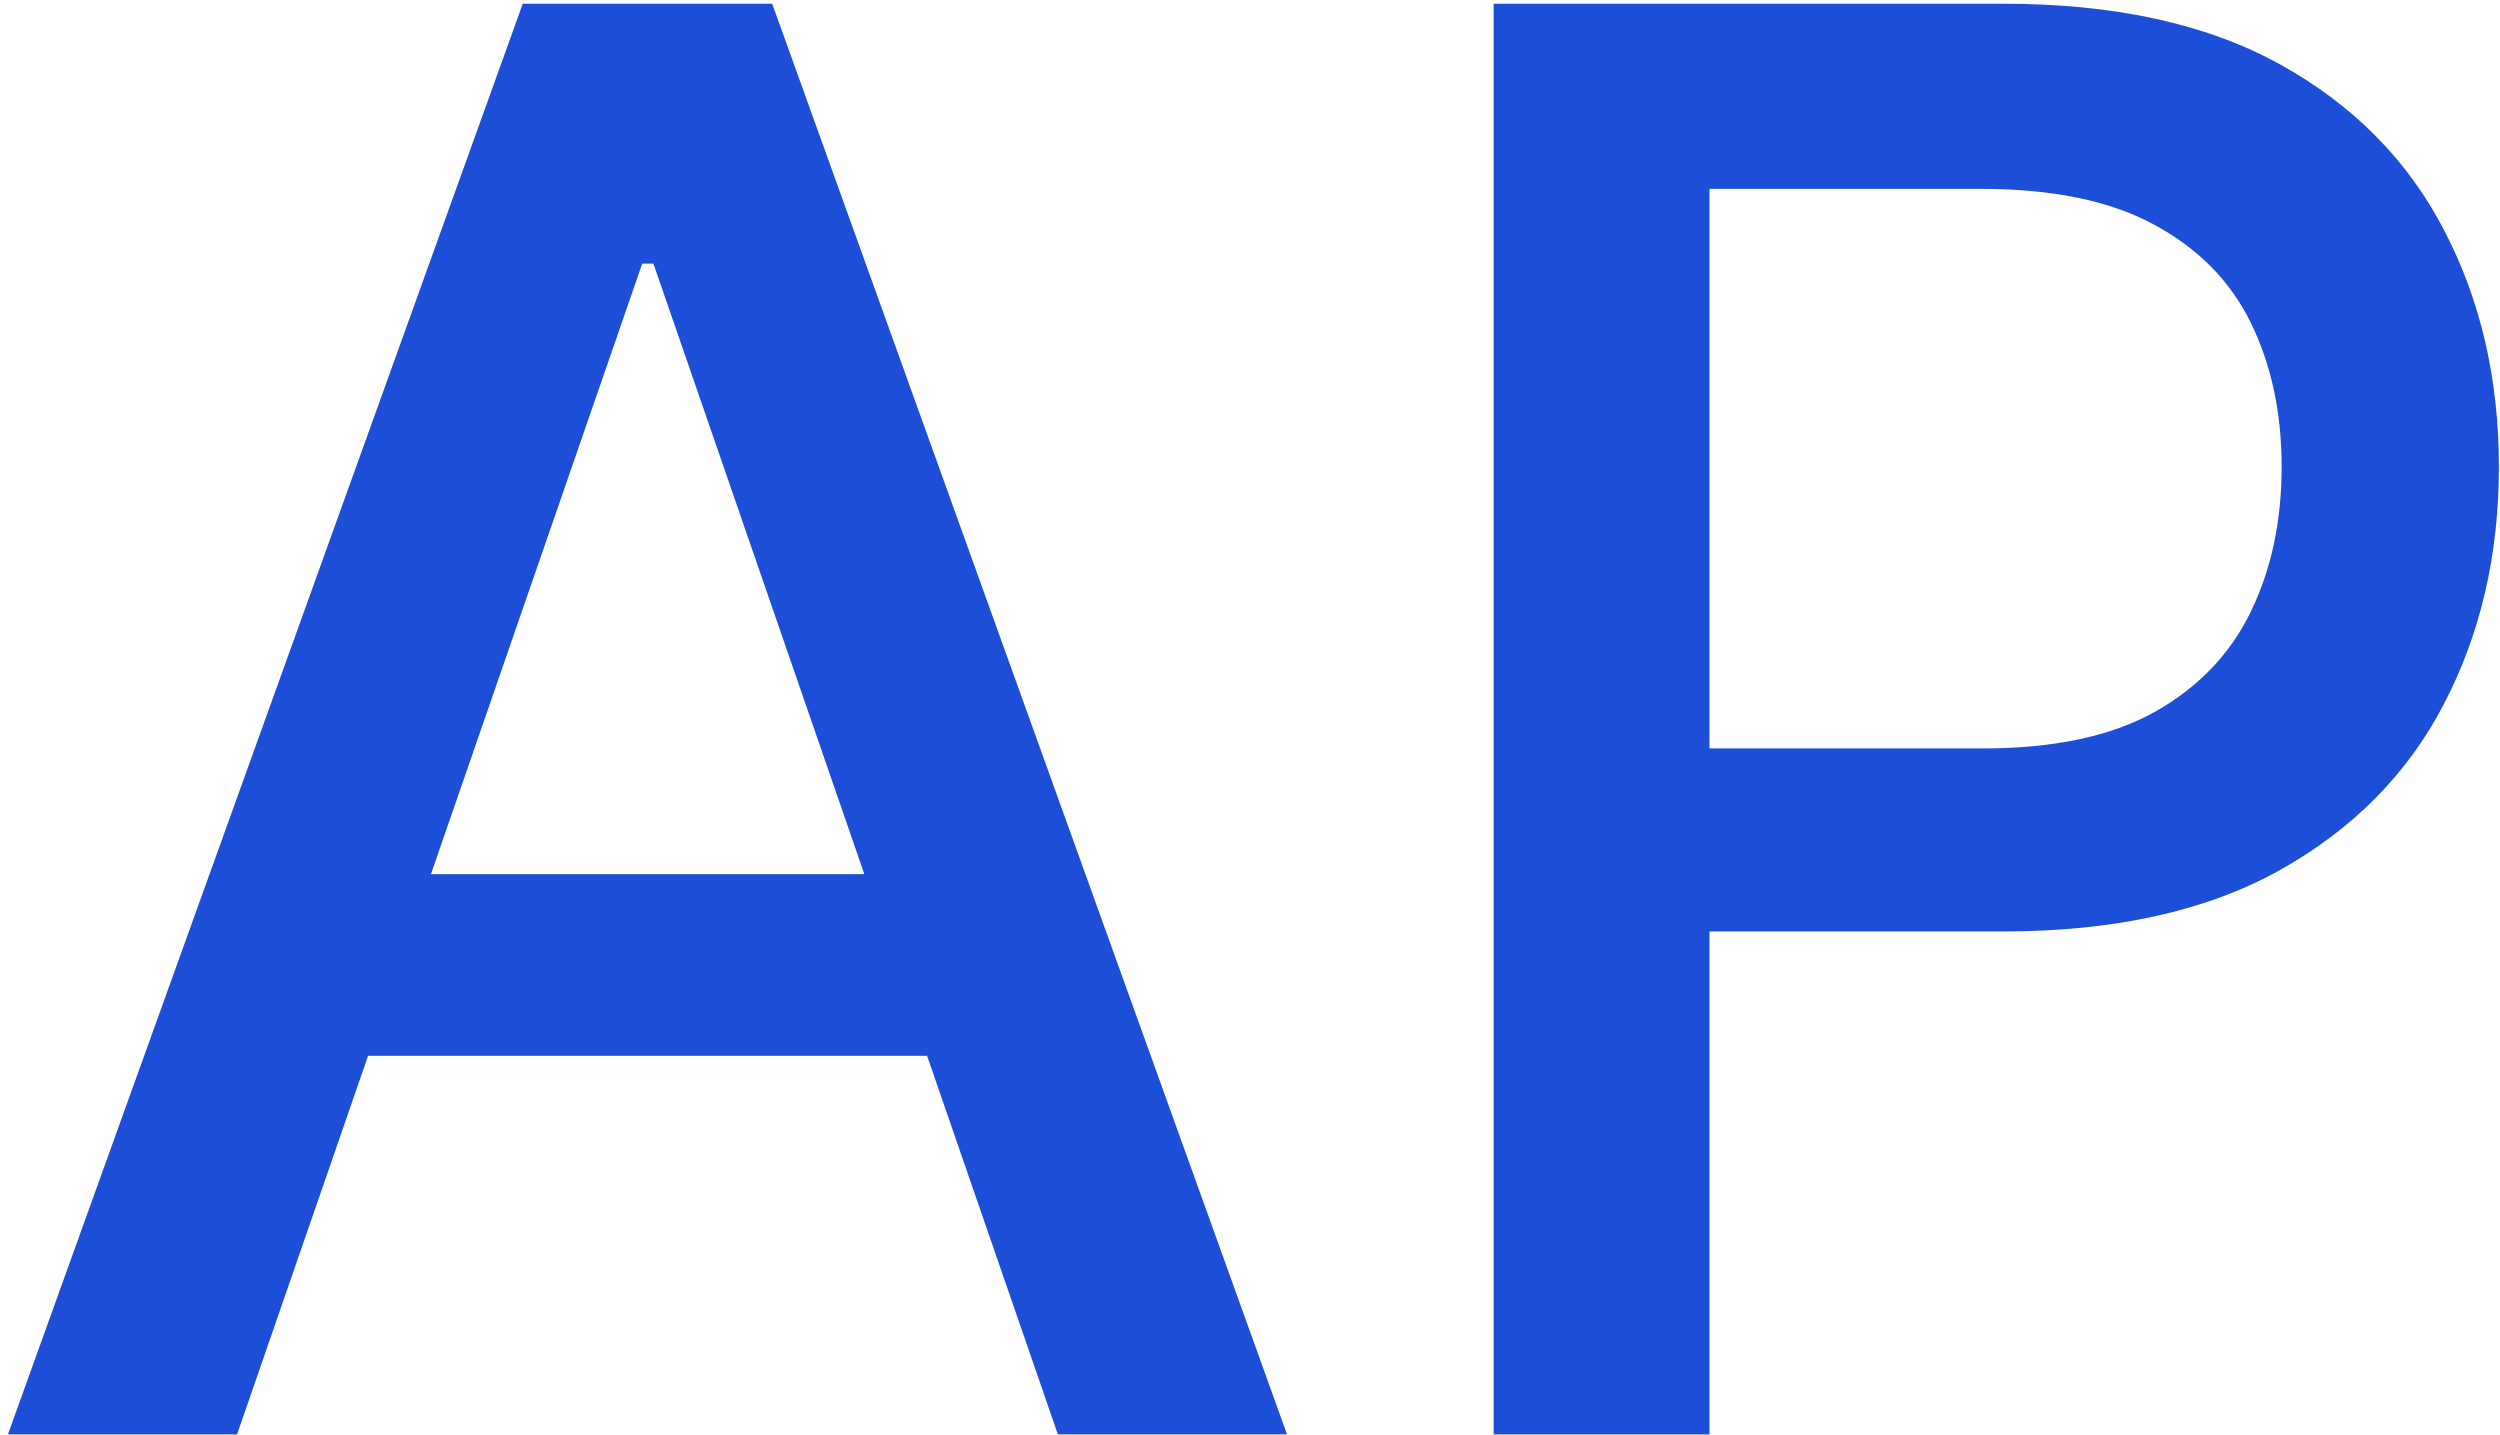
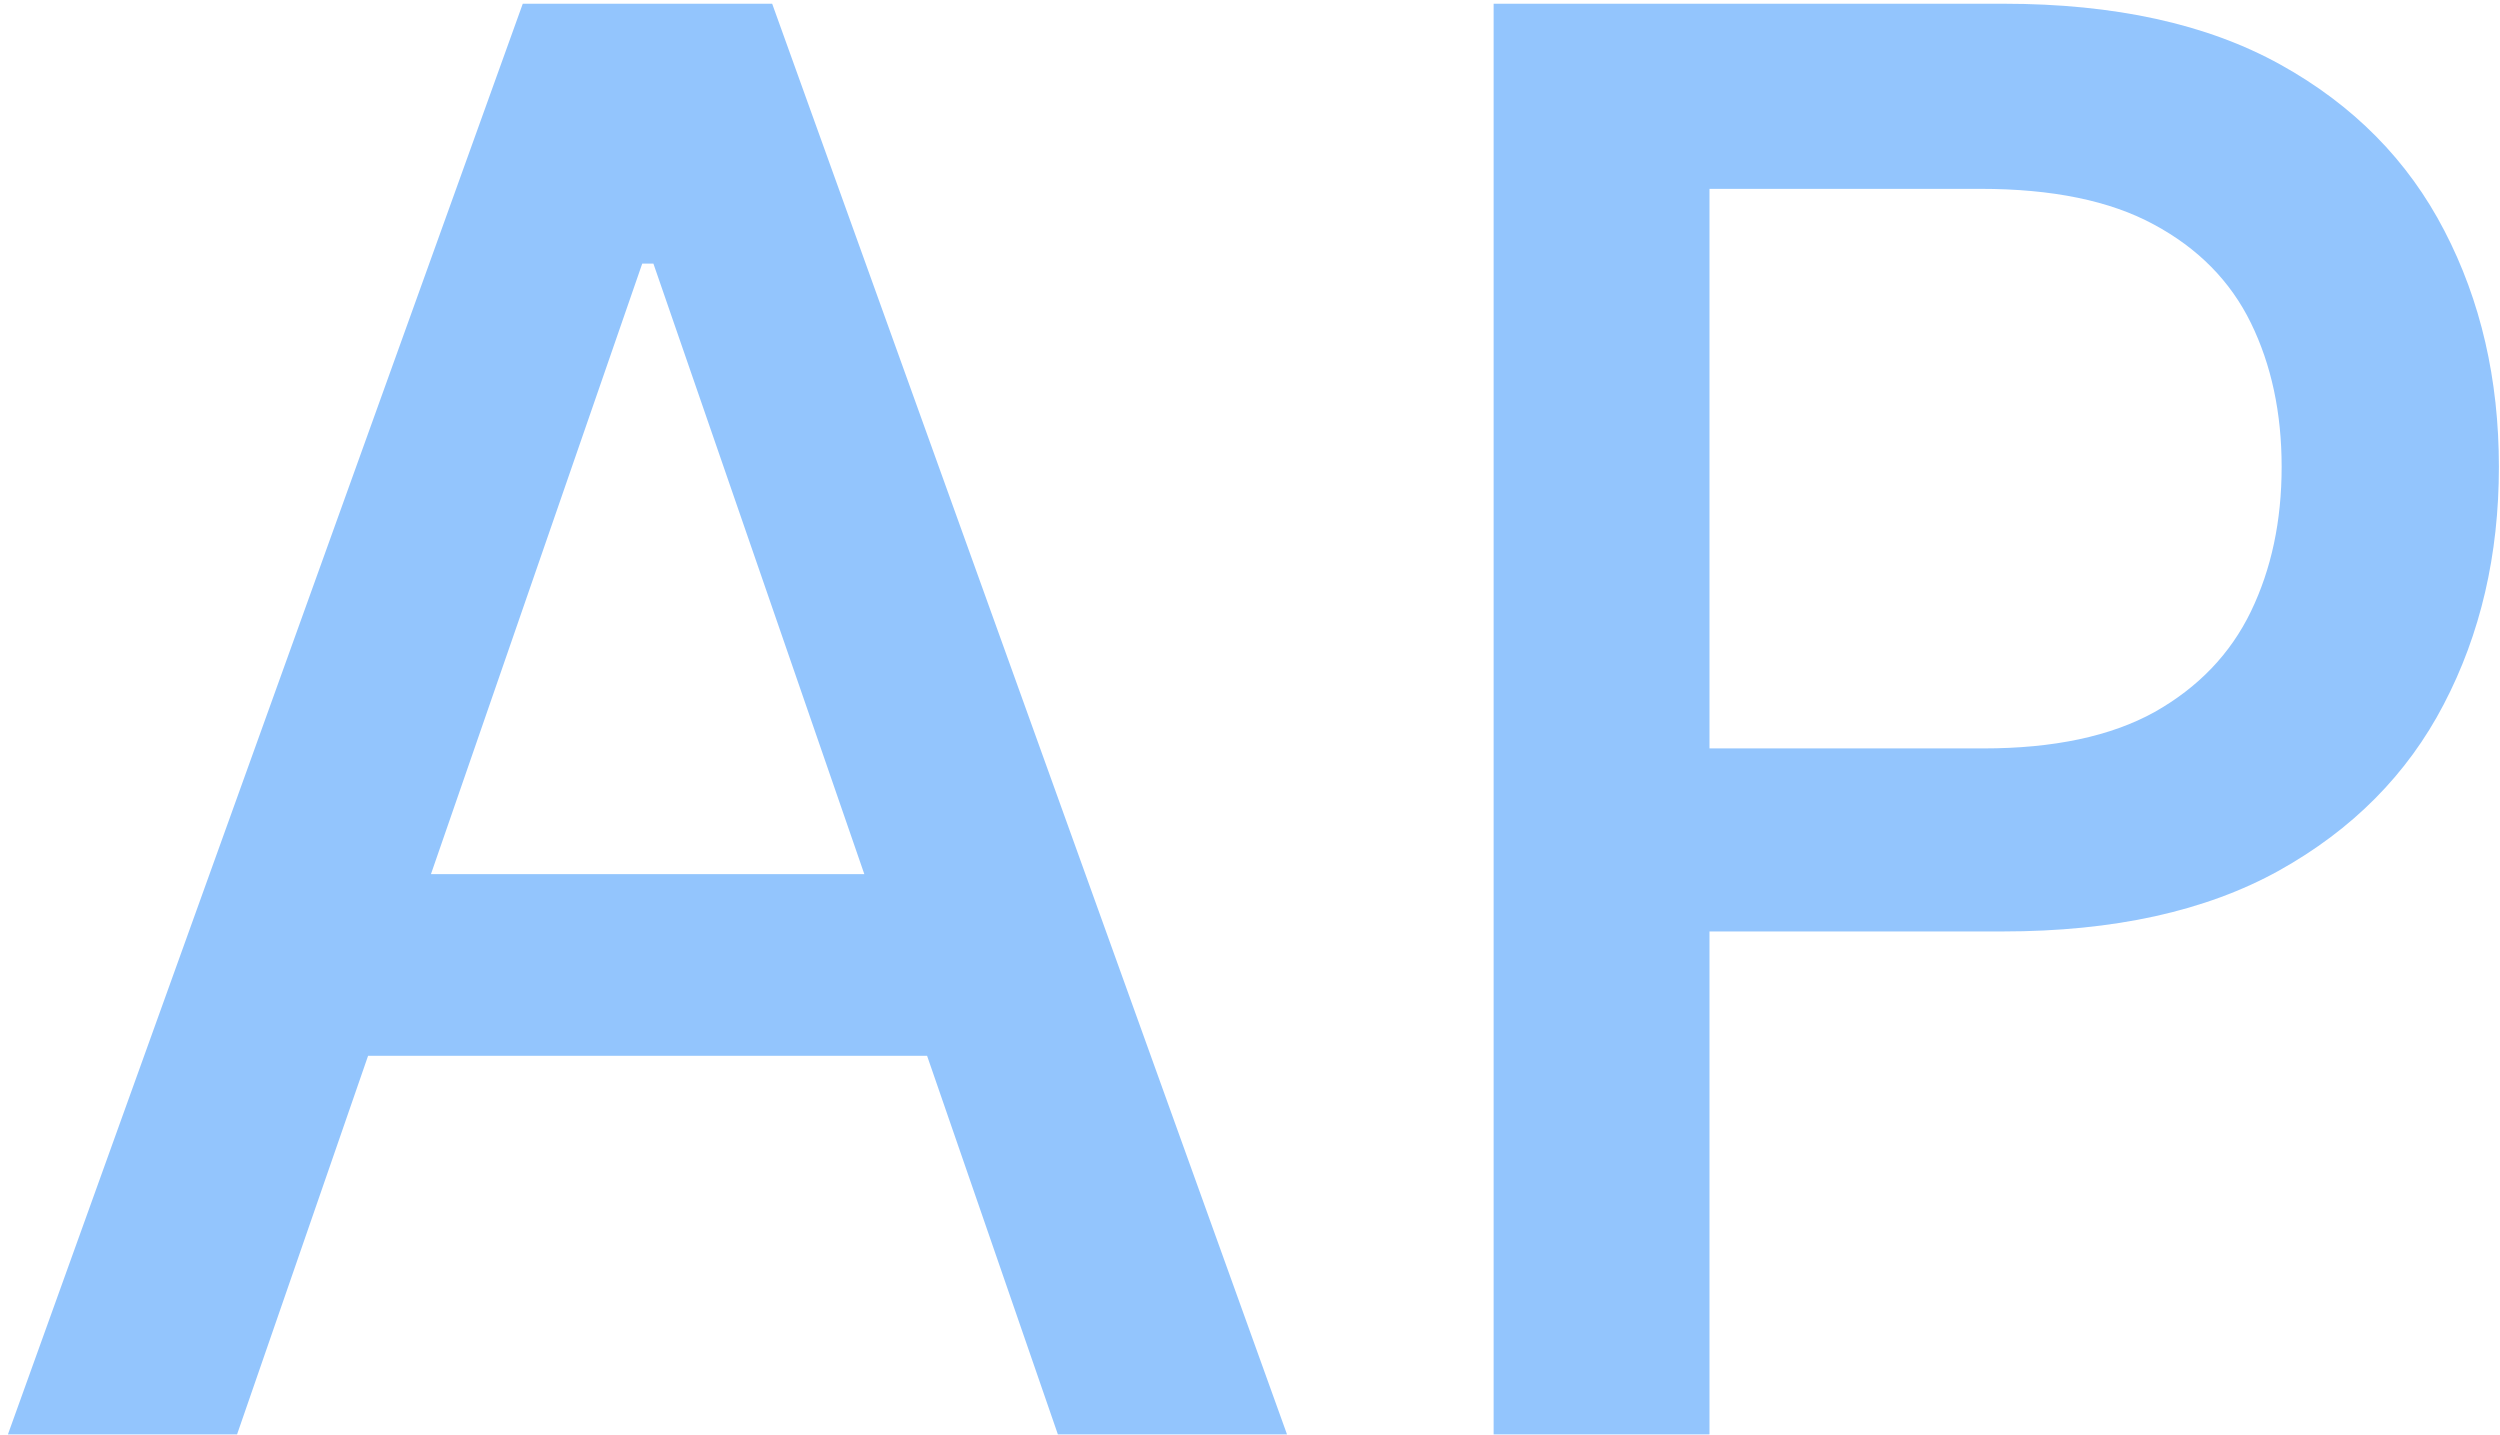
<svg xmlns="http://www.w3.org/2000/svg" width="122" height="70" viewBox="0 0 122 70" fill="none">
-   <path d="M11.568 70H0.386L25.511 0.182H37.682L62.807 70H51.625L31.886 12.864H31.341L11.568 70ZM13.443 42.659H49.716V51.523H13.443V42.659ZM72.889 70V0.182H97.776C103.207 0.182 107.707 1.17 111.276 3.148C114.844 5.125 117.514 7.83 119.287 11.261C121.06 14.671 121.946 18.511 121.946 22.784C121.946 27.079 121.048 30.943 119.253 34.375C117.48 37.784 114.798 40.489 111.207 42.489C107.639 44.466 103.151 45.455 97.742 45.455H80.628V36.523H96.787C100.219 36.523 103.003 35.932 105.139 34.75C107.276 33.545 108.844 31.909 109.844 29.841C110.844 27.773 111.344 25.421 111.344 22.784C111.344 20.148 110.844 17.807 109.844 15.761C108.844 13.716 107.264 12.114 105.105 10.954C102.969 9.795 100.151 9.216 96.651 9.216H83.423V70H72.889Z" fill="#1D4ED8" />
+   <path d="M11.568 70H0.386L25.511 0.182H37.682L62.807 70H51.625L31.886 12.864H31.341L11.568 70ZM13.443 42.659H49.716V51.523H13.443V42.659ZM72.889 70V0.182H97.776C103.207 0.182 107.707 1.17 111.276 3.148C114.844 5.125 117.514 7.83 119.287 11.261C121.06 14.671 121.946 18.511 121.946 22.784C121.946 27.079 121.048 30.943 119.253 34.375C117.48 37.784 114.798 40.489 111.207 42.489C107.639 44.466 103.151 45.455 97.742 45.455H80.628V36.523H96.787C100.219 36.523 103.003 35.932 105.139 34.75C107.276 33.545 108.844 31.909 109.844 29.841C110.844 27.773 111.344 25.421 111.344 22.784C111.344 20.148 110.844 17.807 109.844 15.761C108.844 13.716 107.264 12.114 105.105 10.954C102.969 9.795 100.151 9.216 96.651 9.216H83.423V70H72.889Z" fill="#93C5FD" />
</svg>
